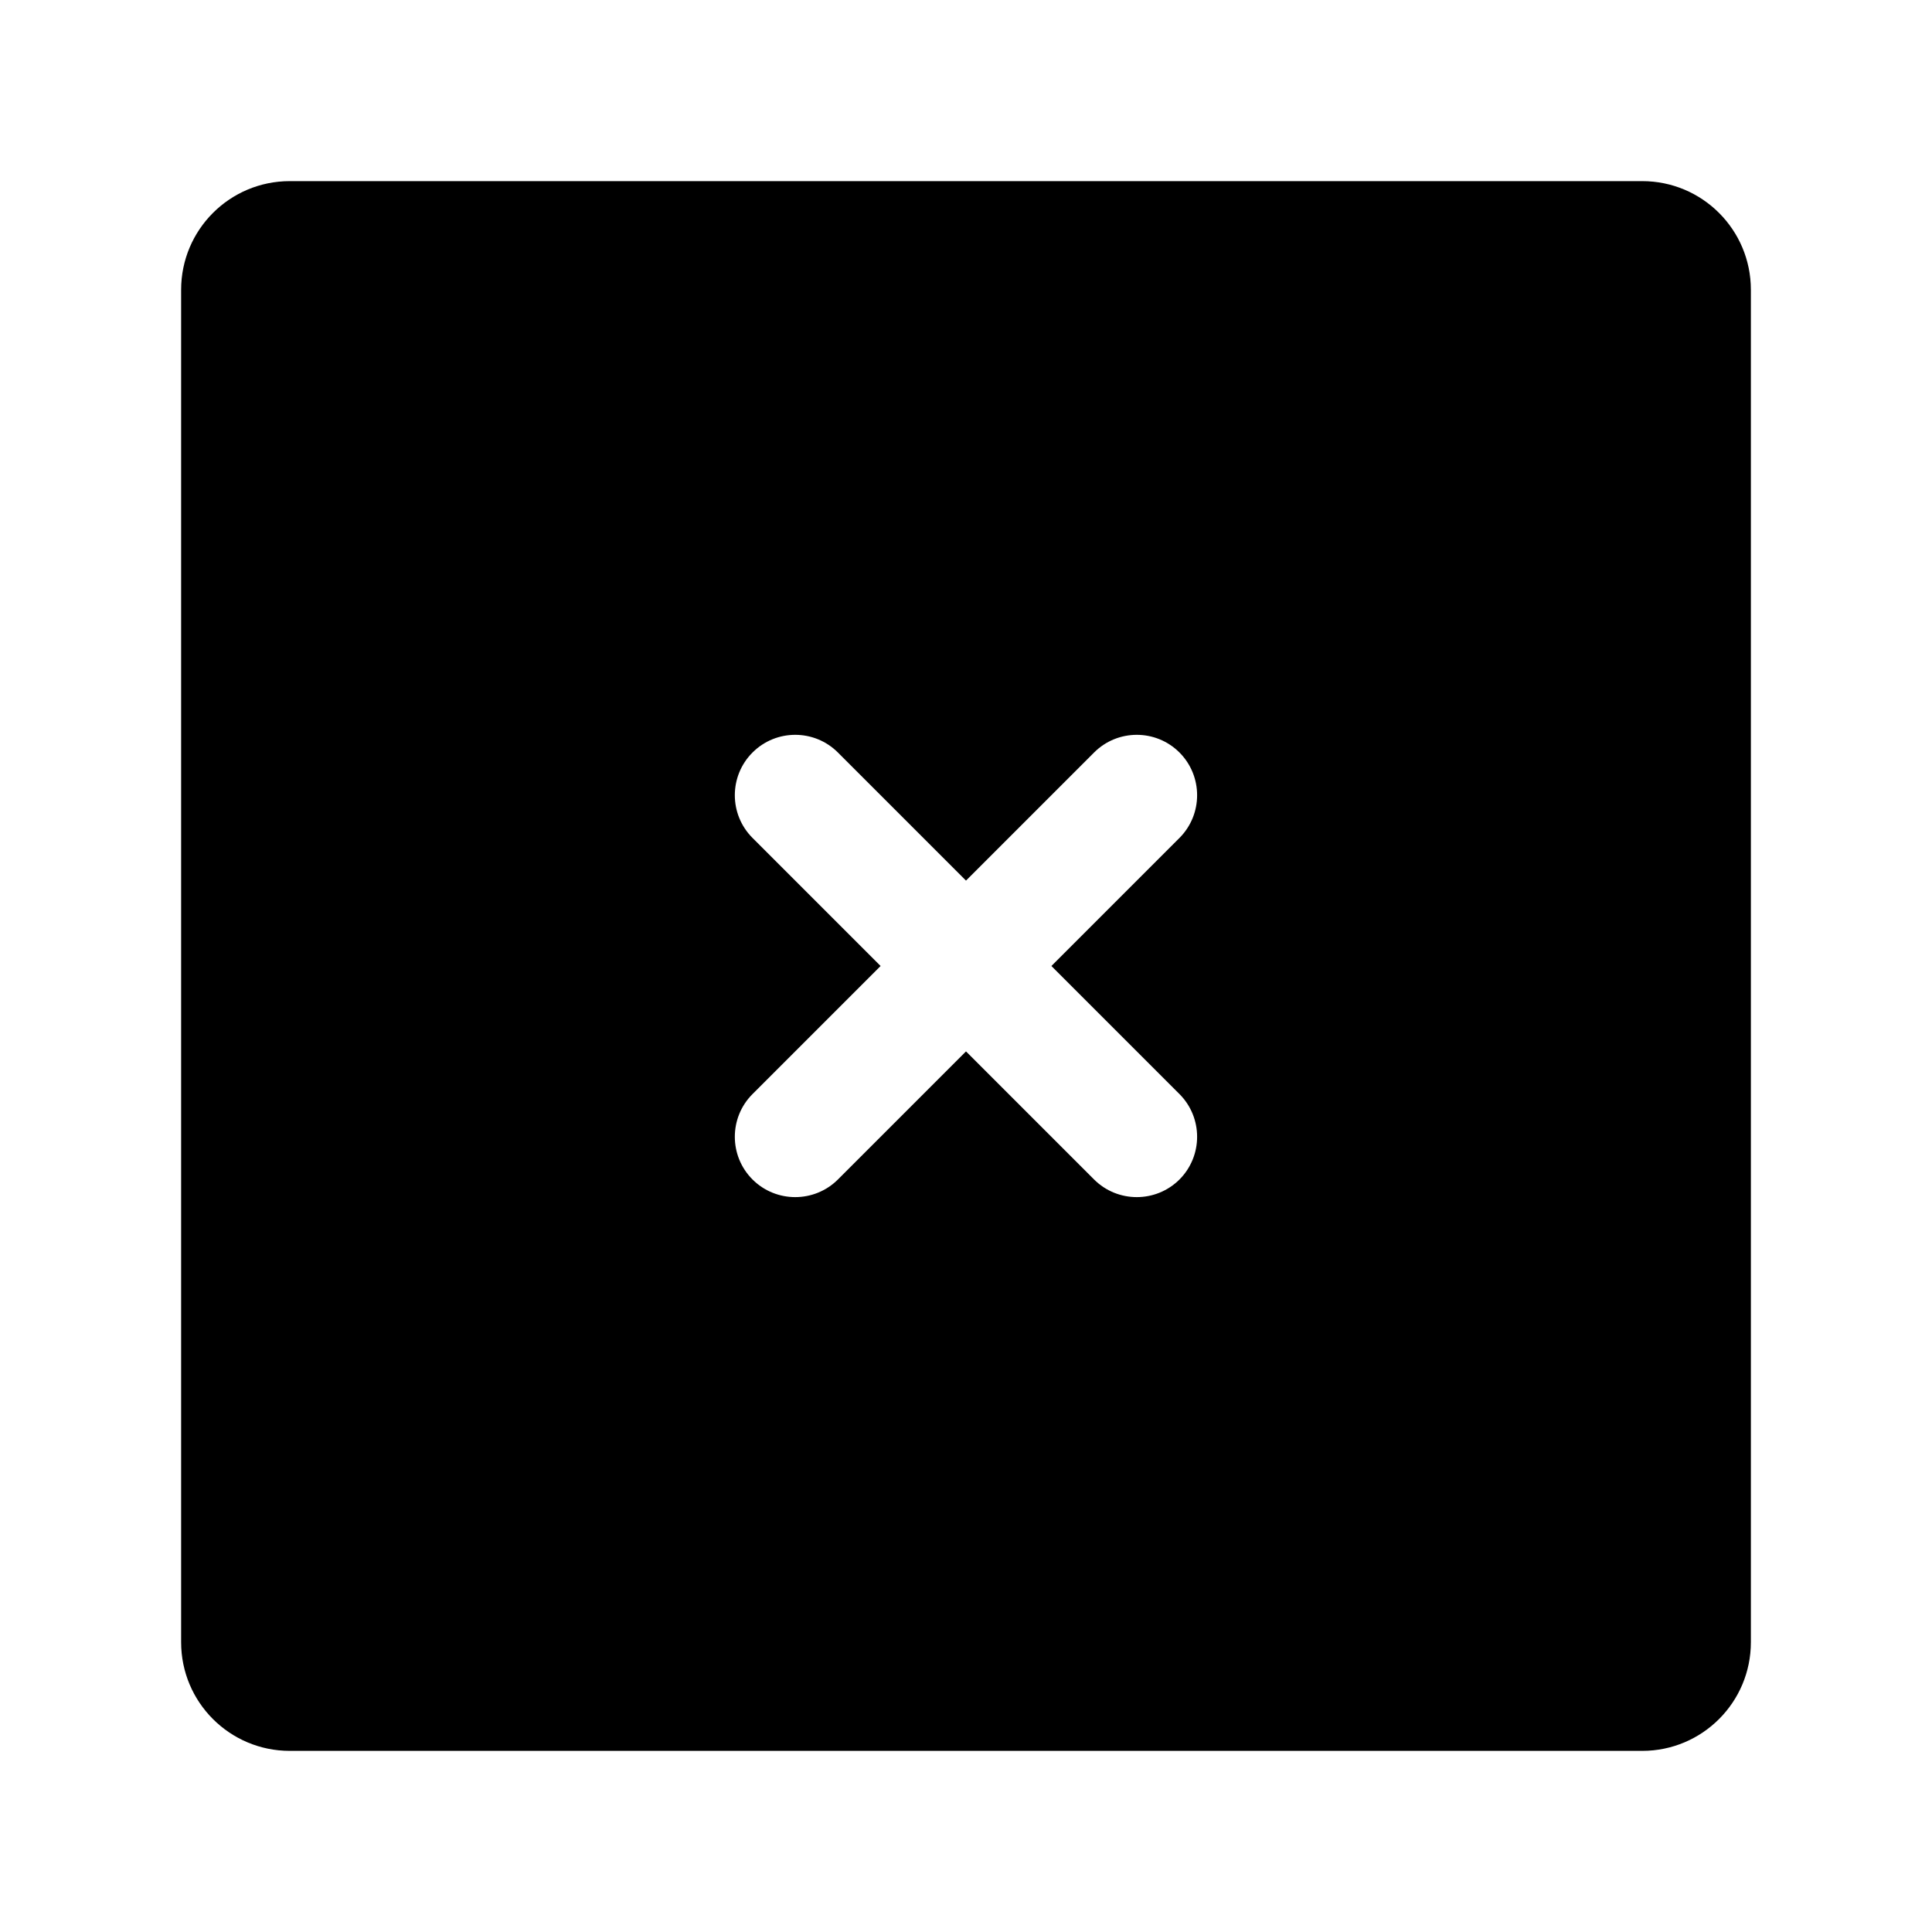
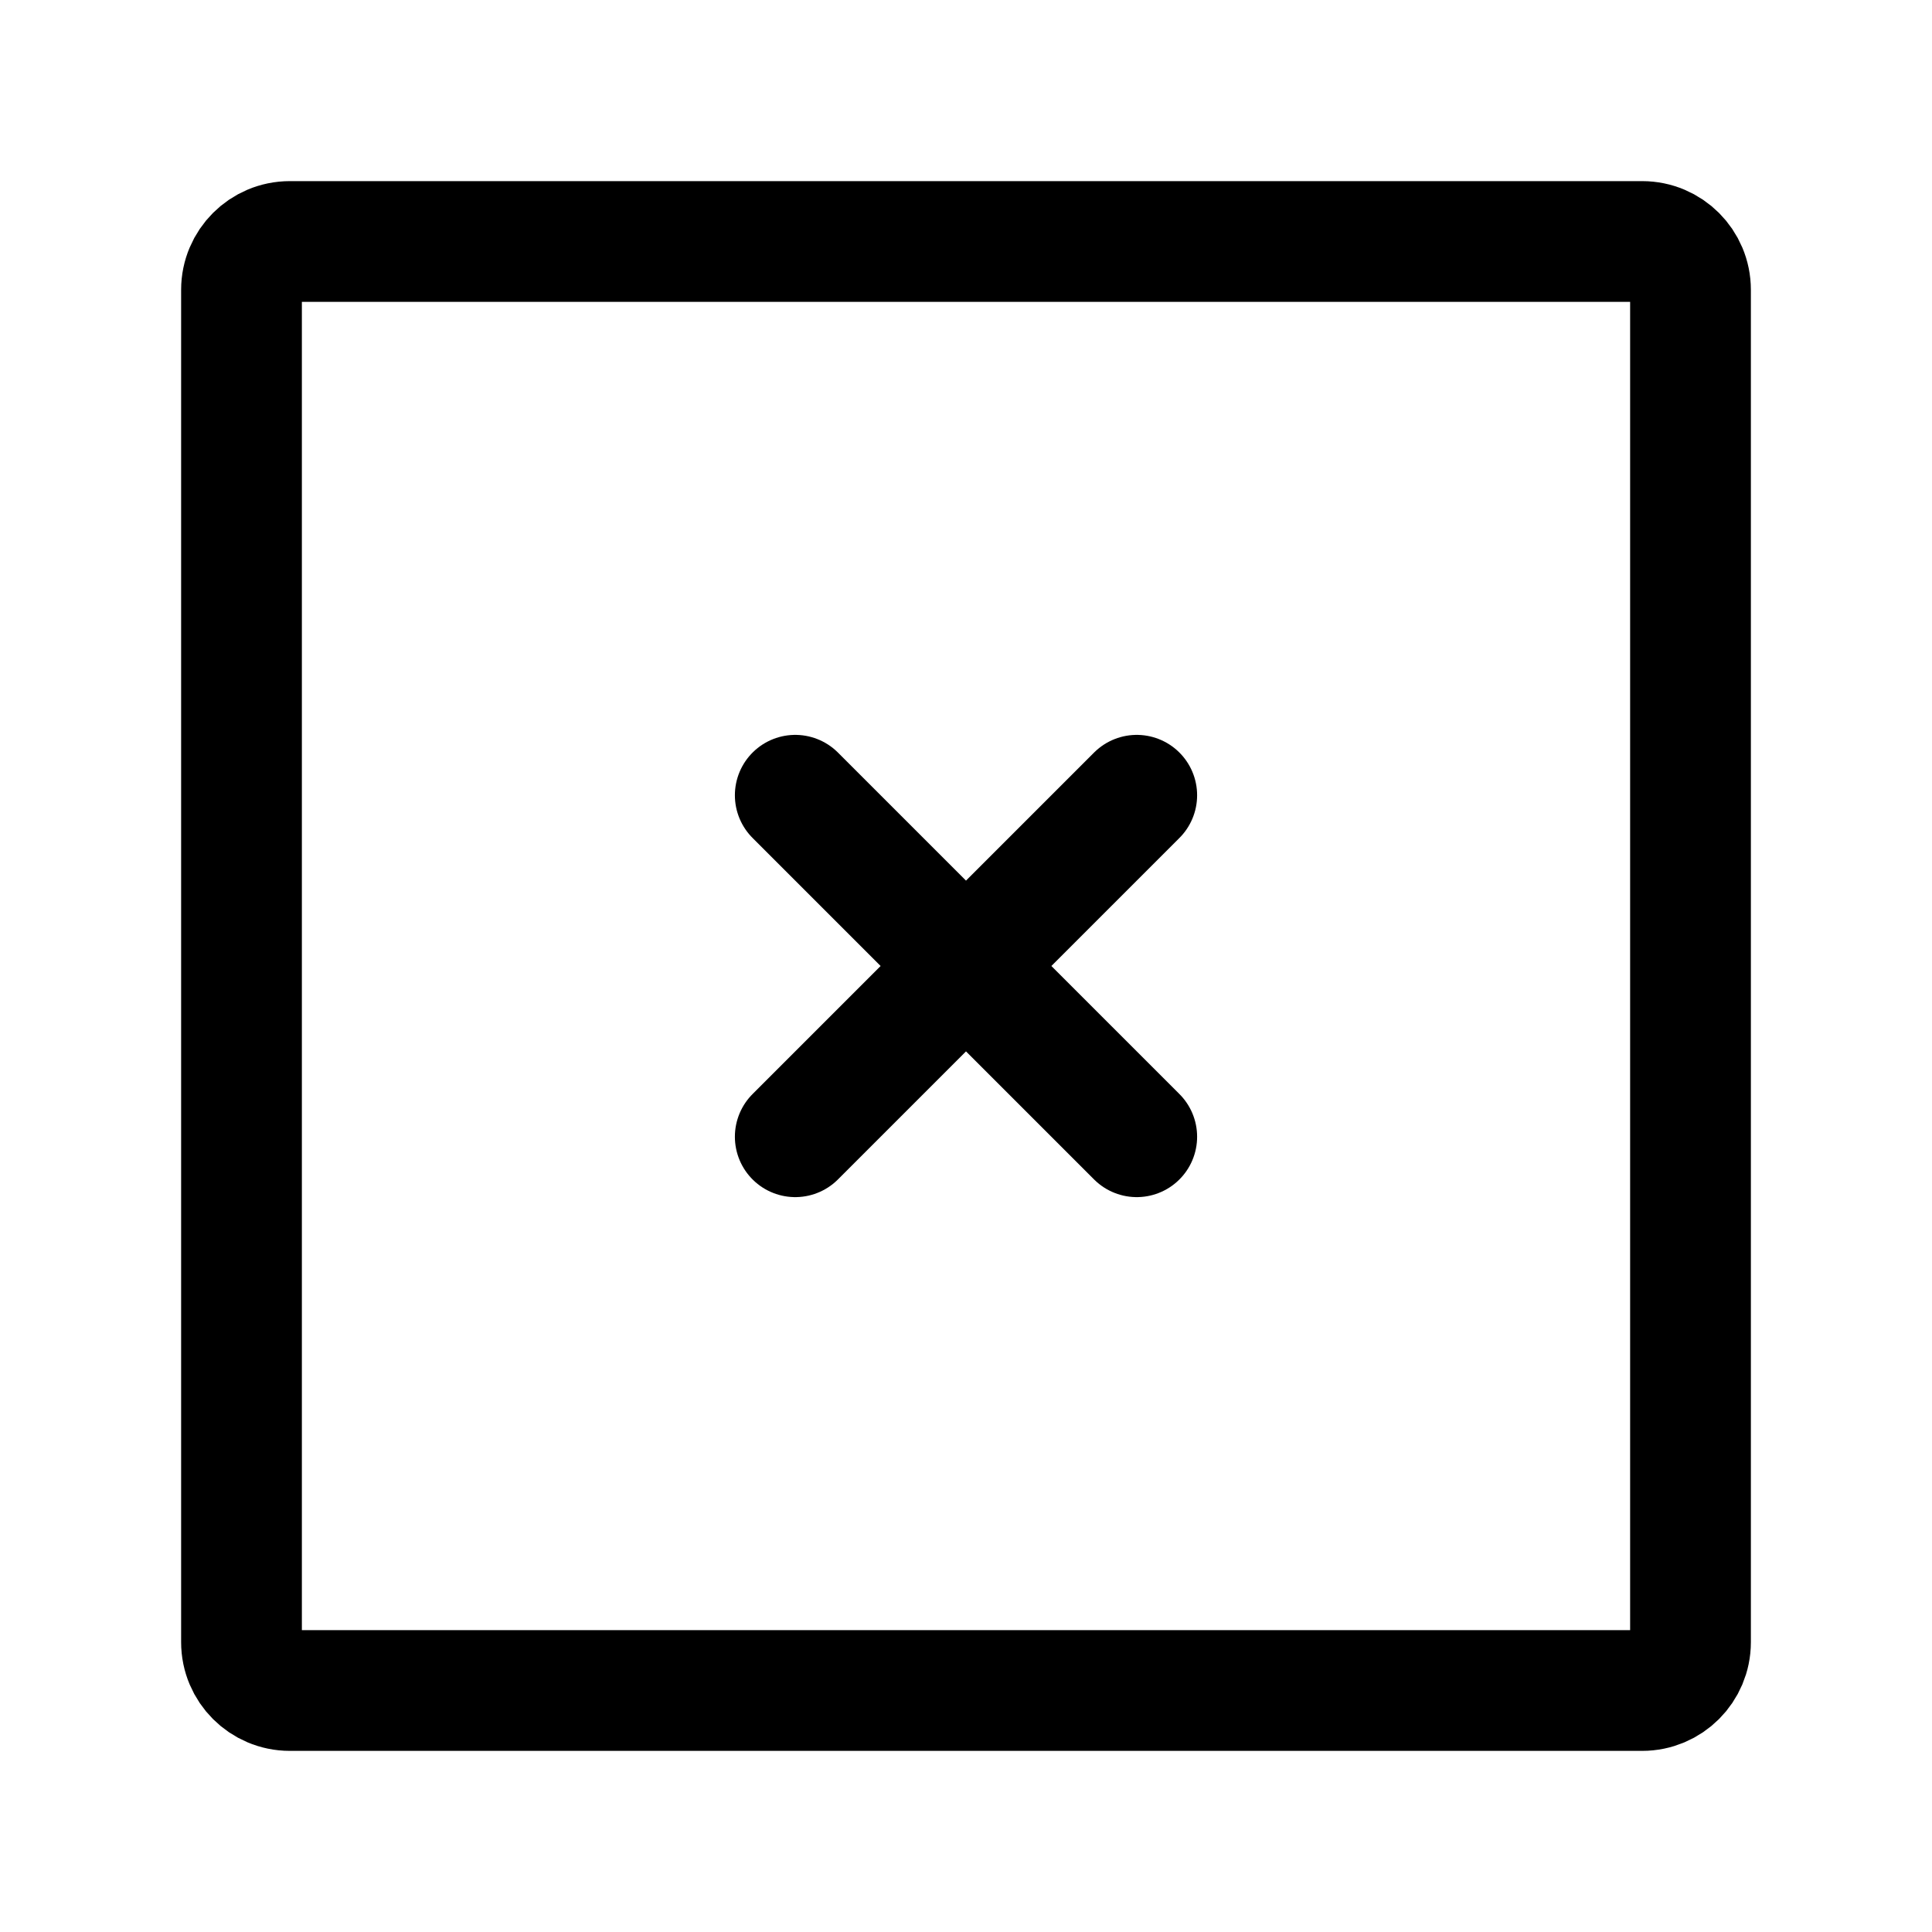
- <svg xmlns="http://www.w3.org/2000/svg" width="24" height="24" viewBox="0 0 24 24" fill="none">
-   <path fill-rule="evenodd" clip-rule="evenodd" d="M3.6 2.25C2.854 2.25 2.25 2.854 2.25 3.6V20.4C2.25 21.146 2.854 21.75 3.6 21.75H20.4C21.146 21.75 21.75 21.146 21.75 20.4V3.6C21.75 2.854 21.146 2.25 20.4 2.25H3.6ZM10.409 9.348C10.116 9.055 9.641 9.055 9.348 9.348C9.055 9.641 9.055 10.116 9.348 10.409L10.939 12L9.348 13.591C9.055 13.884 9.055 14.359 9.348 14.652C9.641 14.944 10.116 14.944 10.409 14.652L12 13.061L13.591 14.652C13.884 14.944 14.359 14.944 14.652 14.652C14.944 14.359 14.944 13.884 14.652 13.591L13.061 12L14.652 10.409C14.944 10.116 14.944 9.641 14.652 9.348C14.359 9.055 13.884 9.055 13.591 9.348L12 10.939L10.409 9.348Z" fill="currentColor" />
+ <svg xmlns="http://www.w3.org/2000/svg" width="24" height="24" stroke-width="1.5" viewBox="0 0 24 24" fill="none">
+   <path d="M9.879 14.121L12 12M14.121 9.879L12 12M12 12L9.879 9.879M12 12L14.121 14.121" stroke="currentColor" stroke-linecap="round" stroke-linejoin="round" />
+   <path d="M21 3.6V20.4C21 20.731 20.731 21 20.4 21H3.6C3.269 21 3 20.731 3 20.4V3.6C3 3.269 3.269 3 3.6 3H20.4C20.731 3 21 3.269 21 3.6Z" stroke="currentColor" stroke-linecap="round" stroke-linejoin="round" />
</svg>
